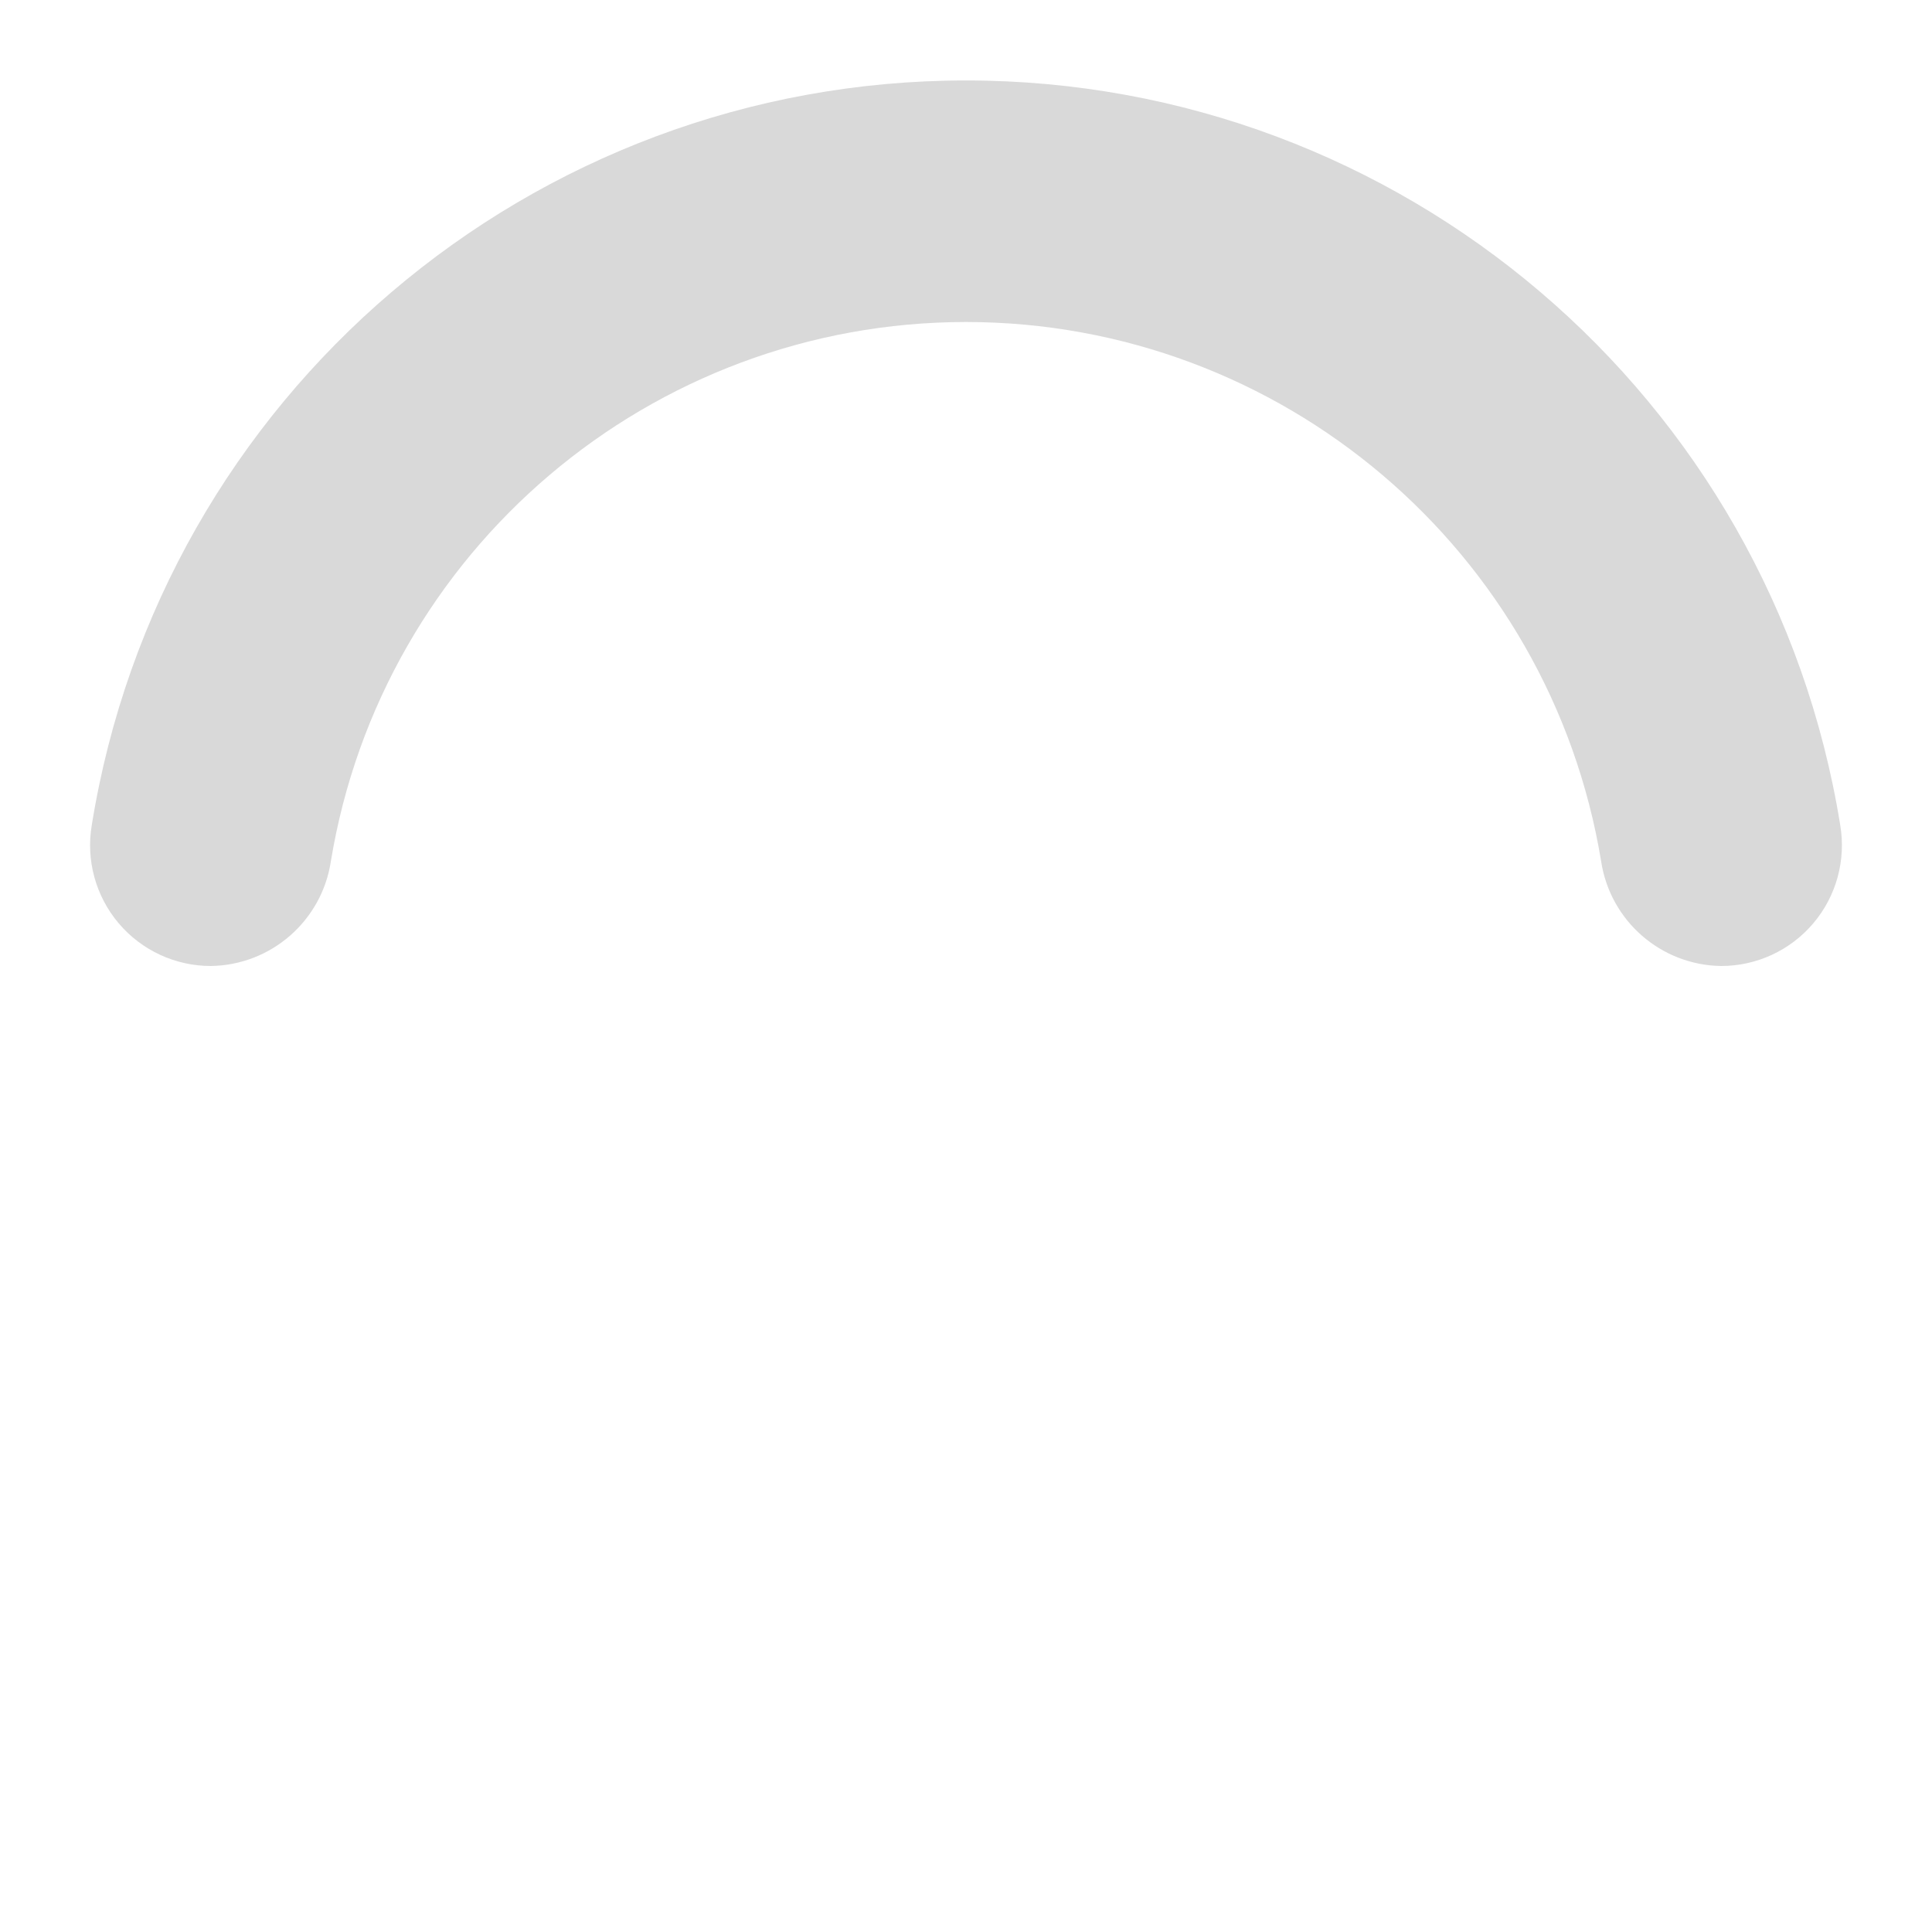
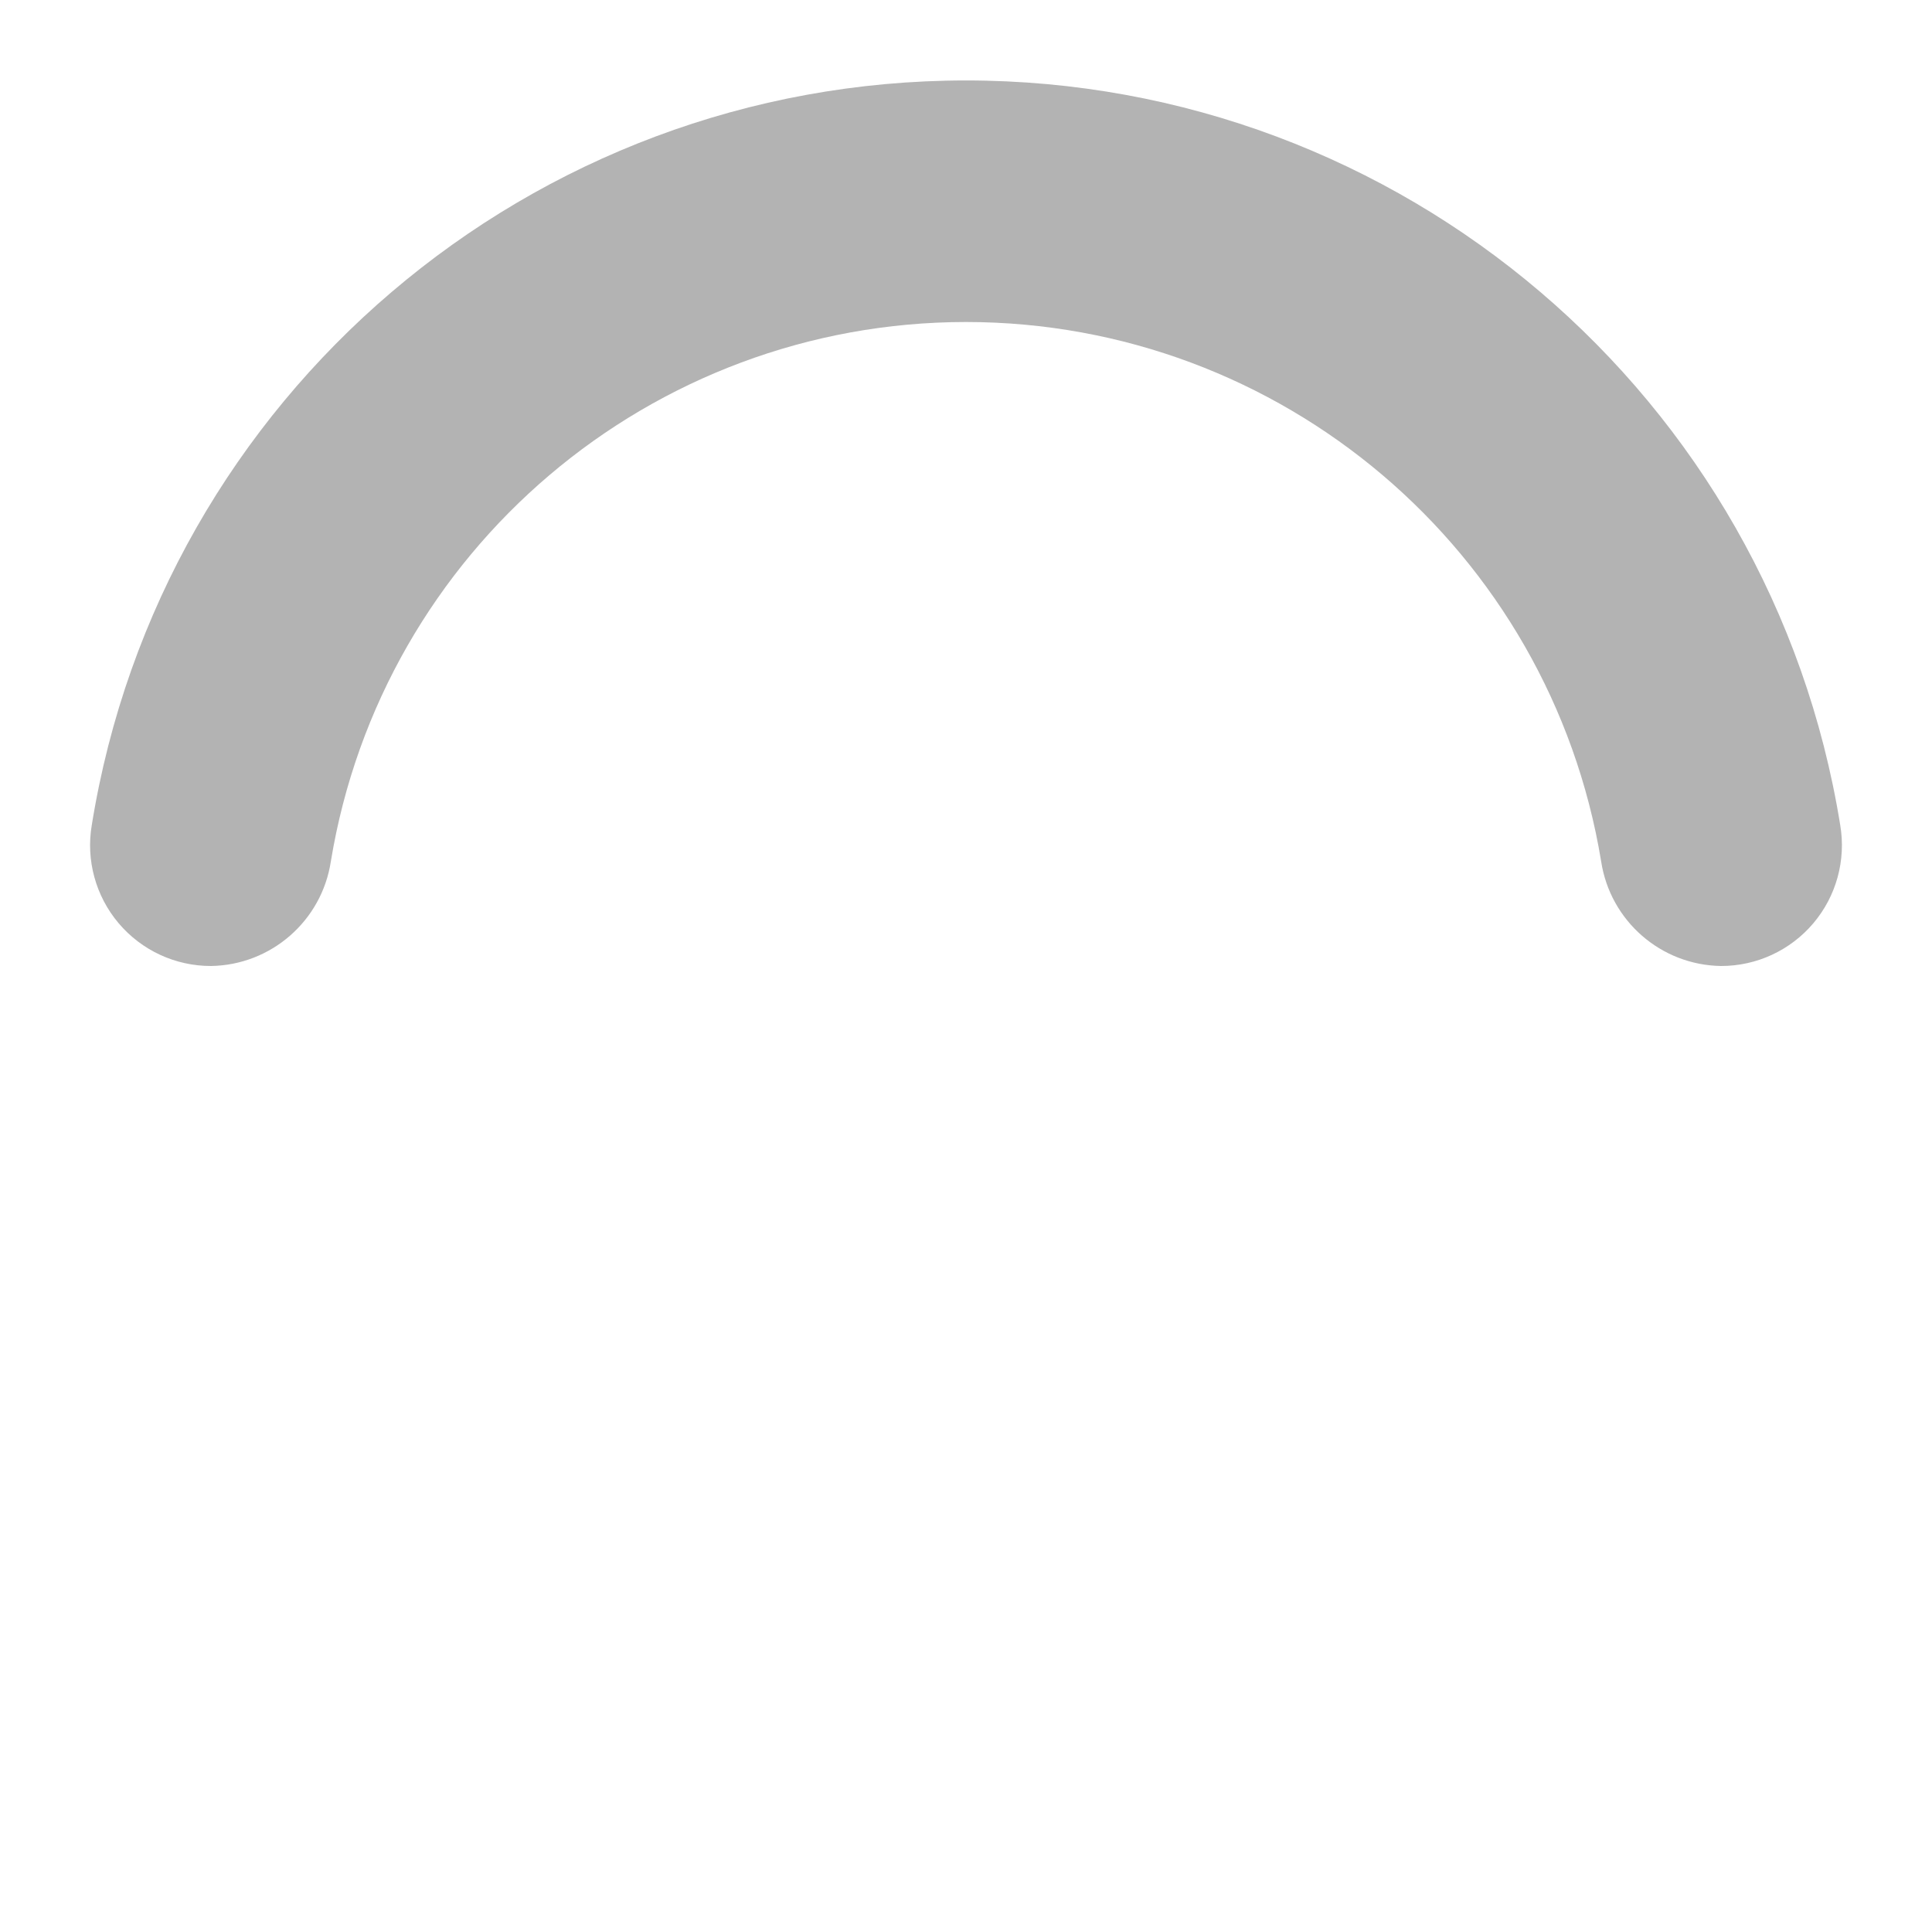
<svg xmlns="http://www.w3.org/2000/svg" width="32" height="32" viewBox="0 0 24 24">
-   <path fill="#d9d9d9" d="M12,4a8,8,0,0,1,7.89,6.7A1.53,1.53,0,0,0,21.38,12h0a1.5,1.5,0,0,0,1.48-1.75,11,11,0,0,0-21.72,0A1.5,1.5,0,0,0,2.62,12h0a1.53,1.53,0,0,0,1.49-1.3A8,8,0,0,1,12,4Z">
+   <path fill="#b3b3b3" d="M12,4a8,8,0,0,1,7.89,6.7A1.53,1.53,0,0,0,21.38,12h0a1.5,1.5,0,0,0,1.48-1.75,11,11,0,0,0-21.72,0A1.5,1.5,0,0,0,2.62,12h0a1.53,1.53,0,0,0,1.49-1.3A8,8,0,0,1,12,4Z">
    <animateTransform attributeName="transform" dur="0.75s" repeatCount="indefinite" type="rotate" values="0 12 12;360 12 12" />
  </path>
</svg>
